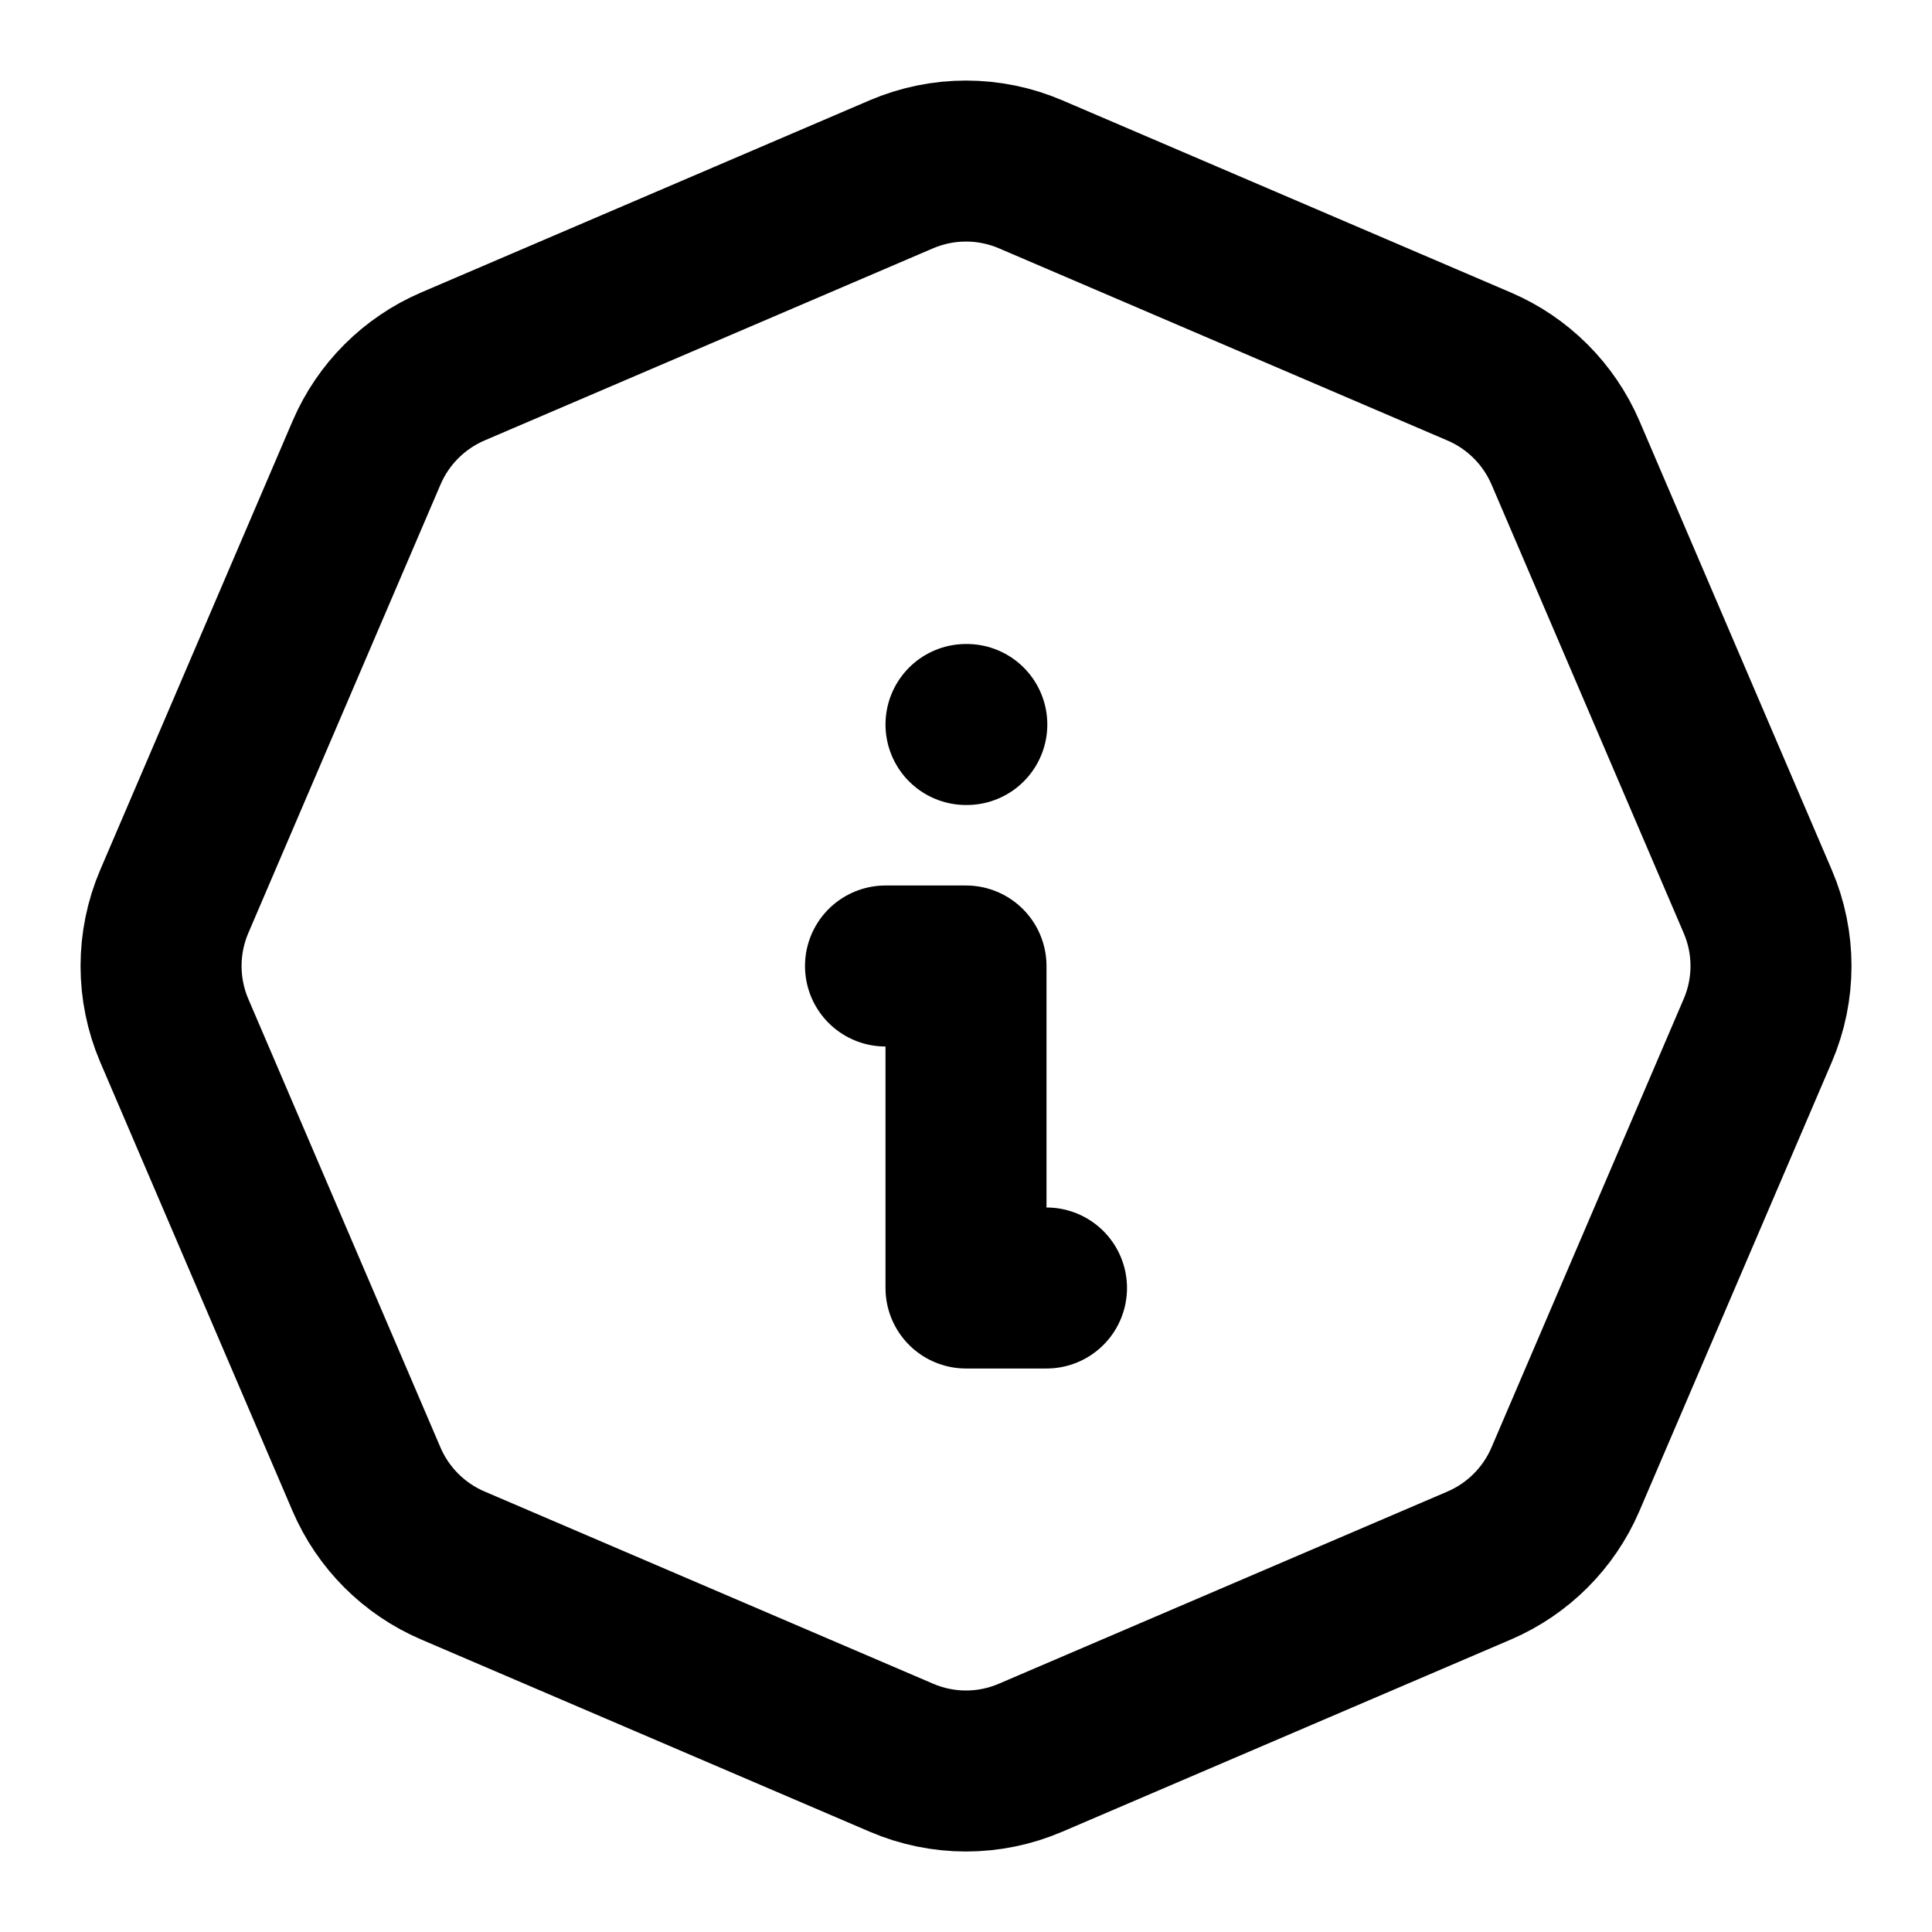
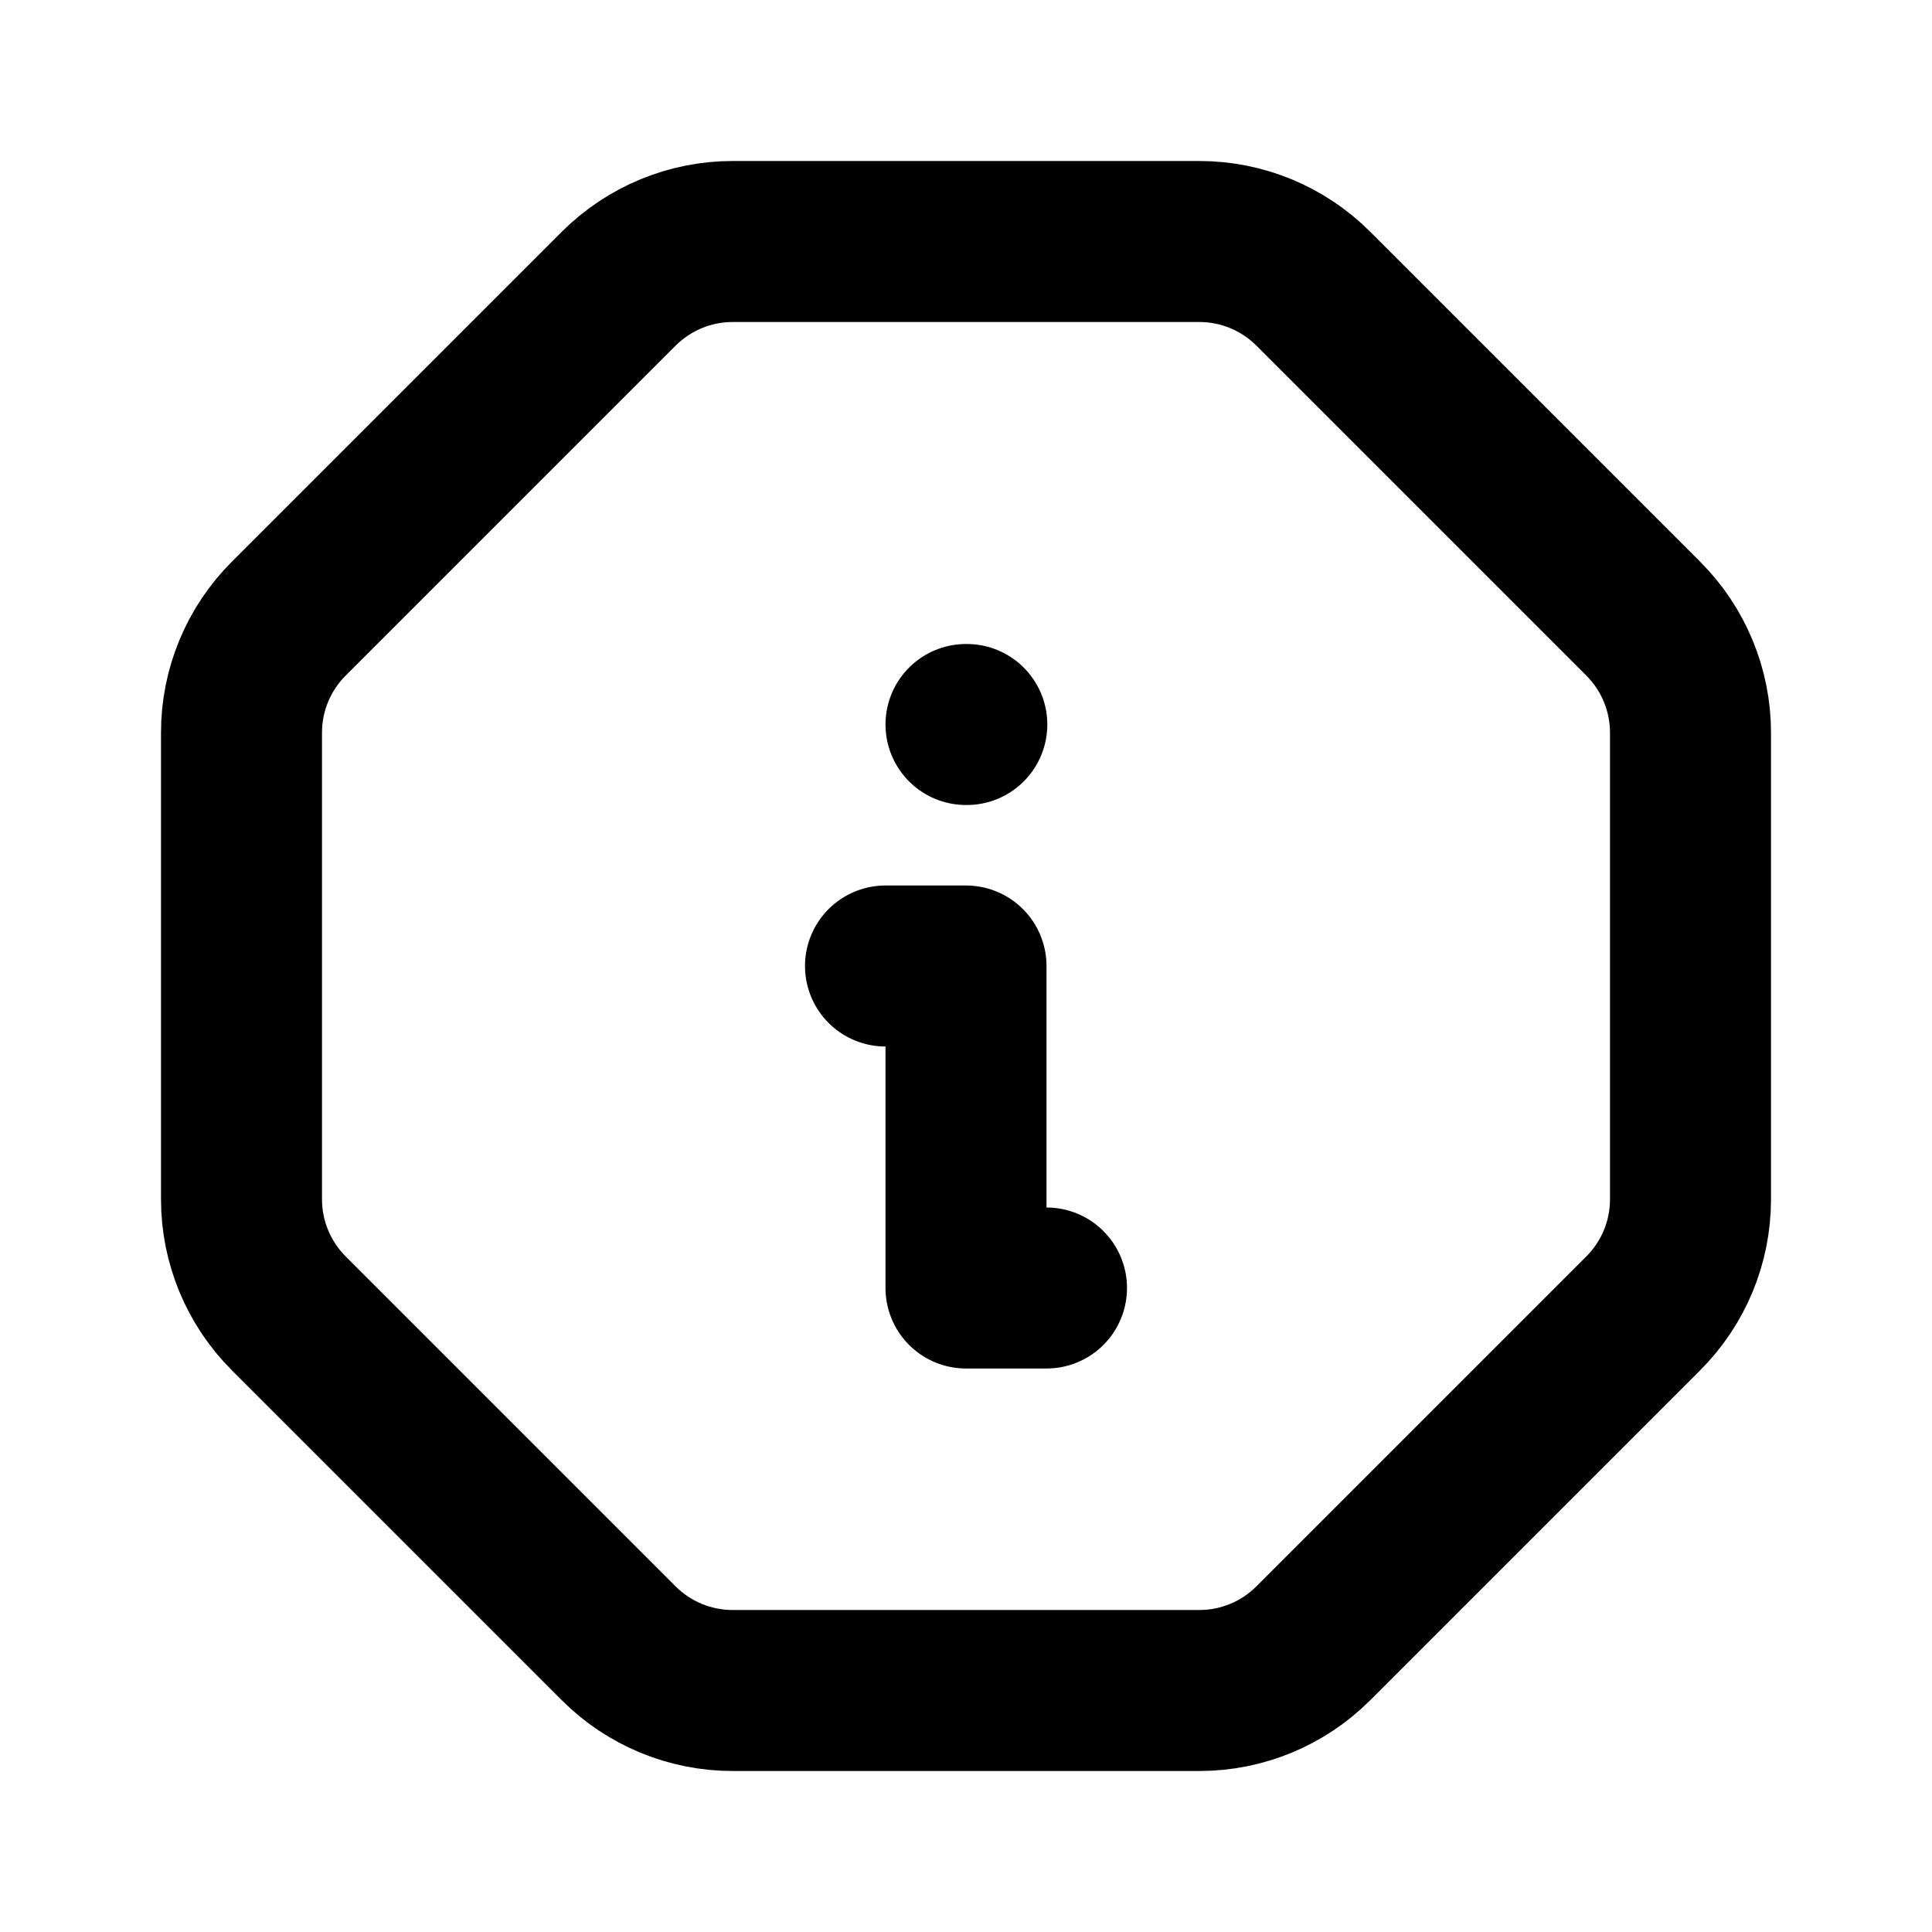
<svg xmlns="http://www.w3.org/2000/svg" fill="none" stroke="currentColor" stroke-linecap="round" stroke-linejoin="round" stroke-width="2" viewBox="0 0 24 24">
  <path stroke="none" d="M0 0h24v24H0z" />
-   <path d="m12.802 2.165 5.575 2.389c.48.206.863.589 1.07 1.07l2.388 5.574c.22.512.22 1.092 0 1.604l-2.389 5.575c-.206.48-.589.863-1.07 1.07l-5.574 2.388c-.512.22-1.092.22-1.604 0l-5.575-2.389a2.04 2.04 0 0 1-1.07-1.07l-2.388-5.574a2.04 2.04 0 0 1 0-1.604l2.389-5.575c.206-.48.589-.863 1.07-1.07l5.574-2.388a2.04 2.04 0 0 1 1.604 0M12 9h.01" />
+   <path d="M3 9.101v5.798c0 .53.211 1.039.586 1.415l4.1 4.1c.375.375.884.586 1.415.586H14.9a2 2 0 0 0 1.414-.586l4.1-4.1c.375-.375.586-.884.586-1.415V9.101c0-.53-.211-1.039-.586-1.415l-4.1-4.1A2 2 0 0 0 14.9 3H9.101c-.53 0-1.039.211-1.415.586l-4.1 4.1A2 2 0 0 0 3 9.101M12 9h.01" />
  <path d="M11 12h1v4h1" />
</svg>
